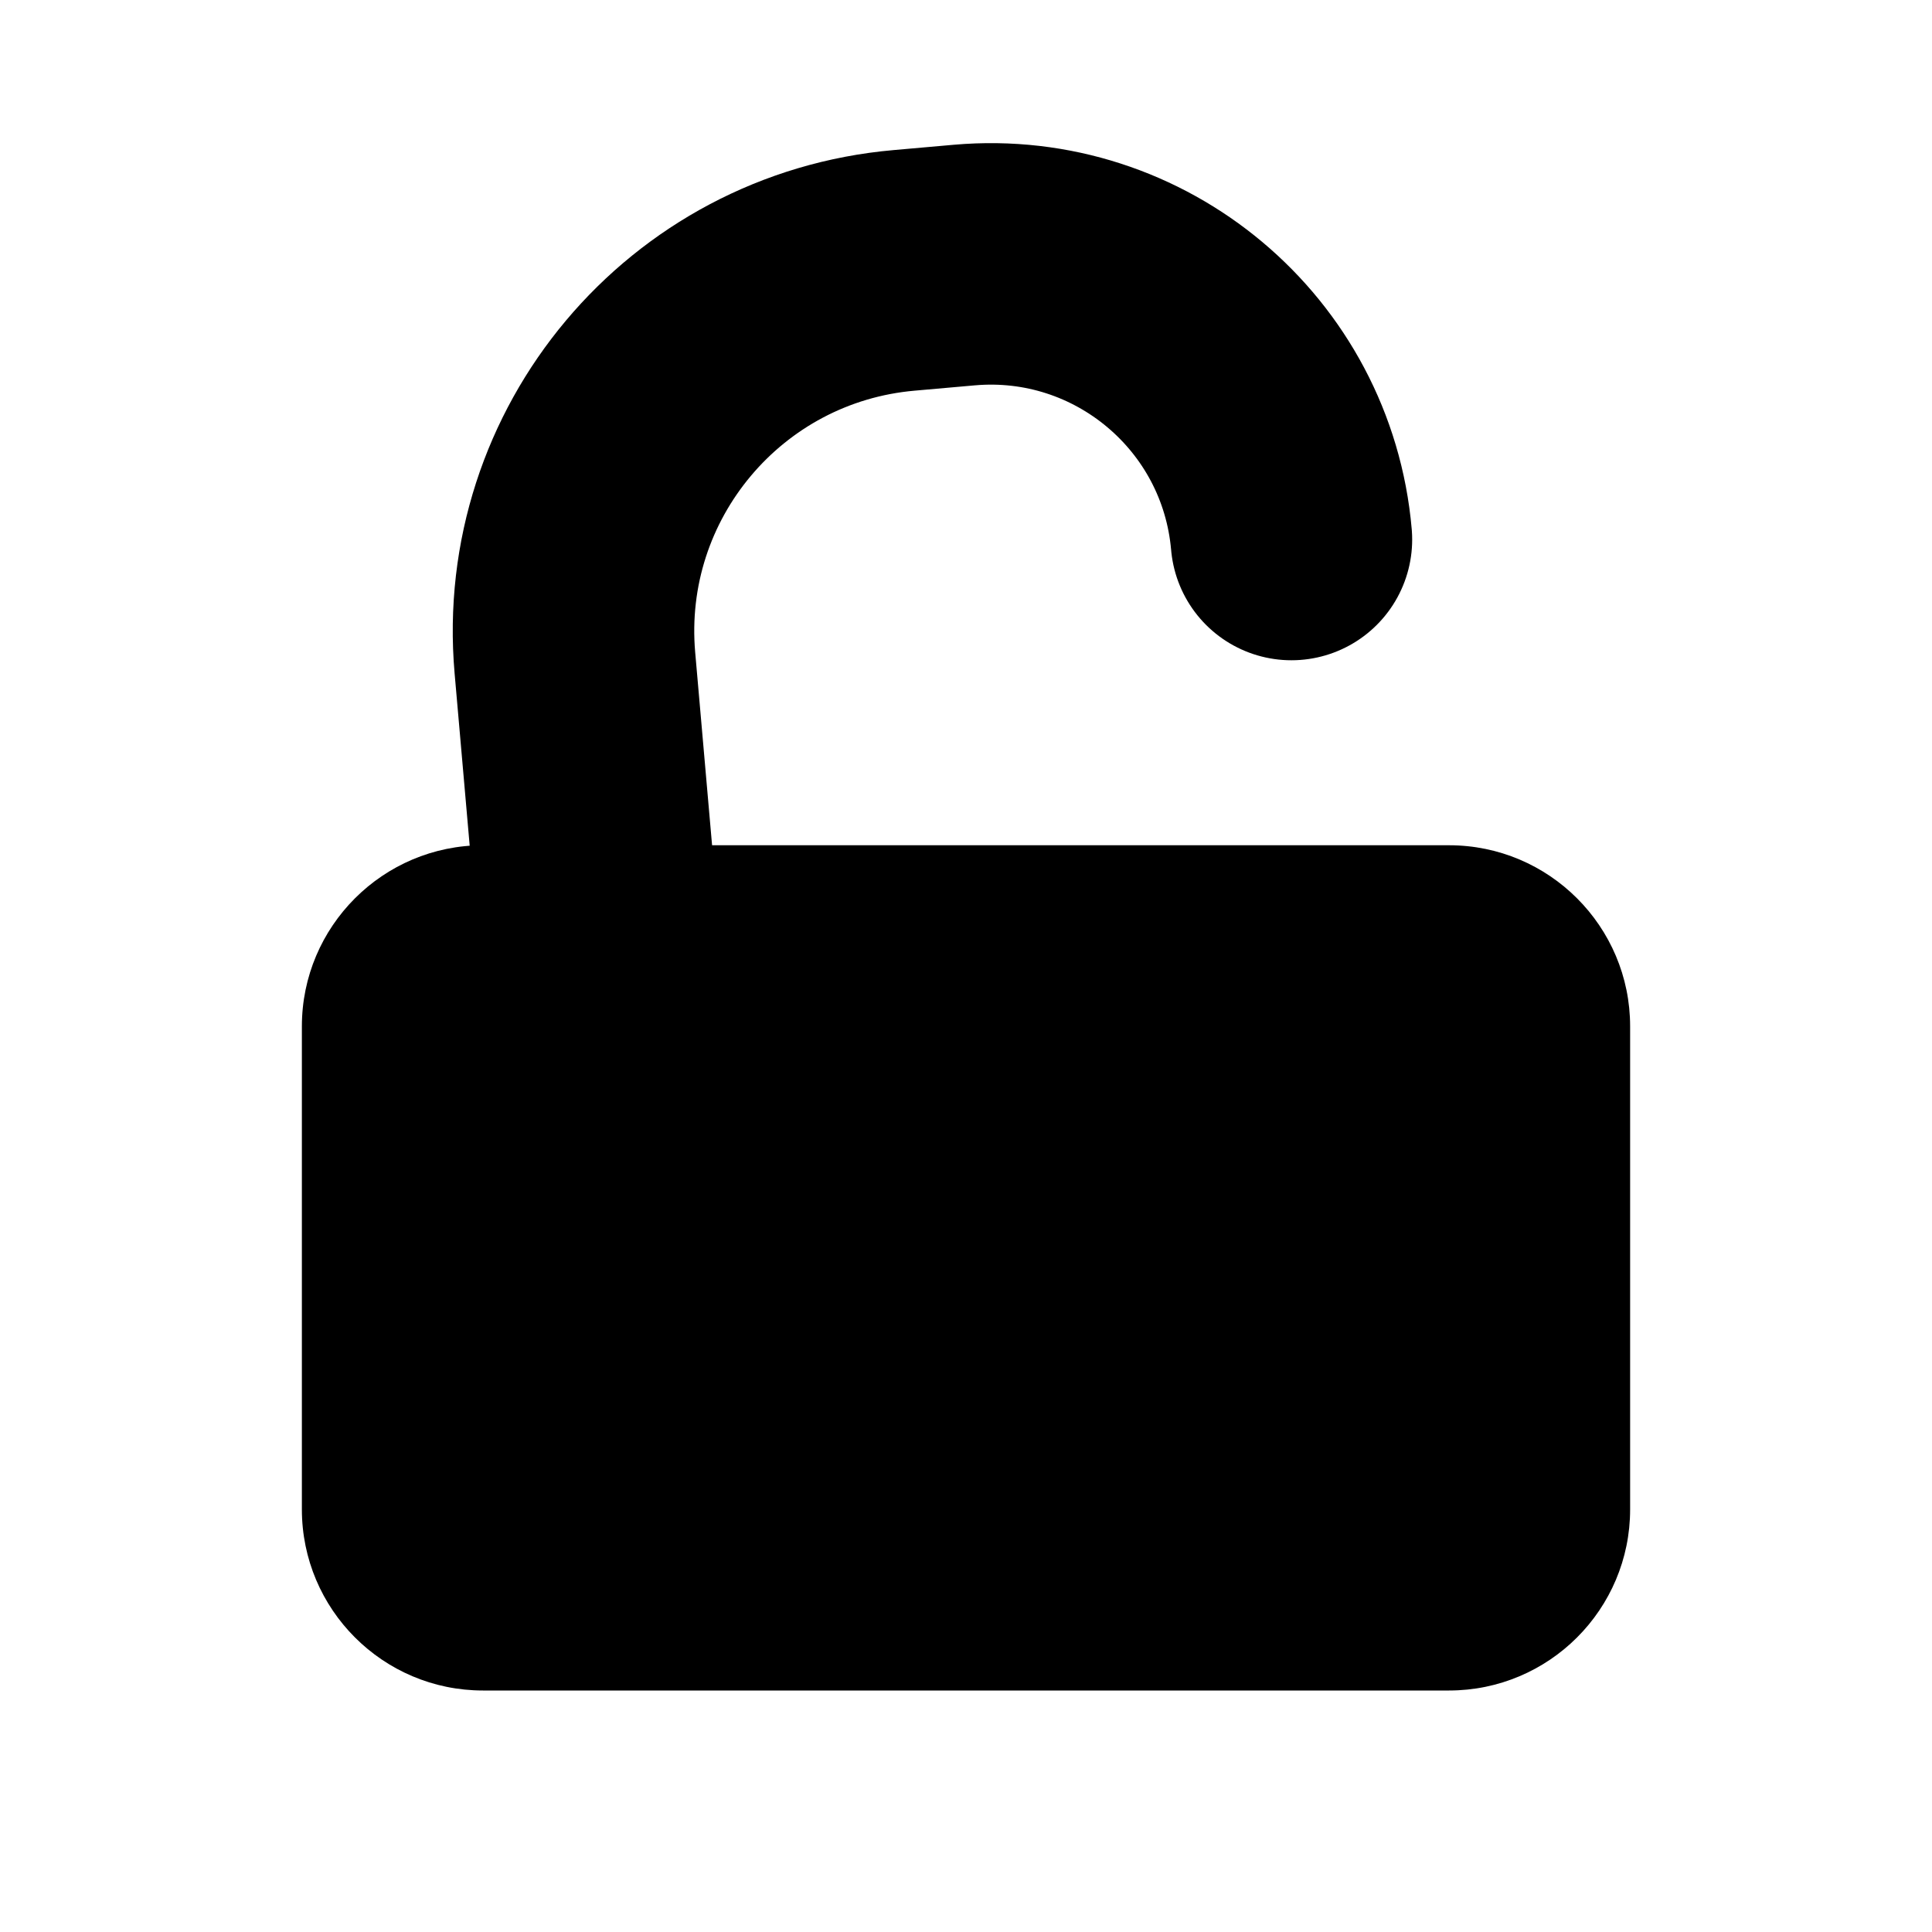
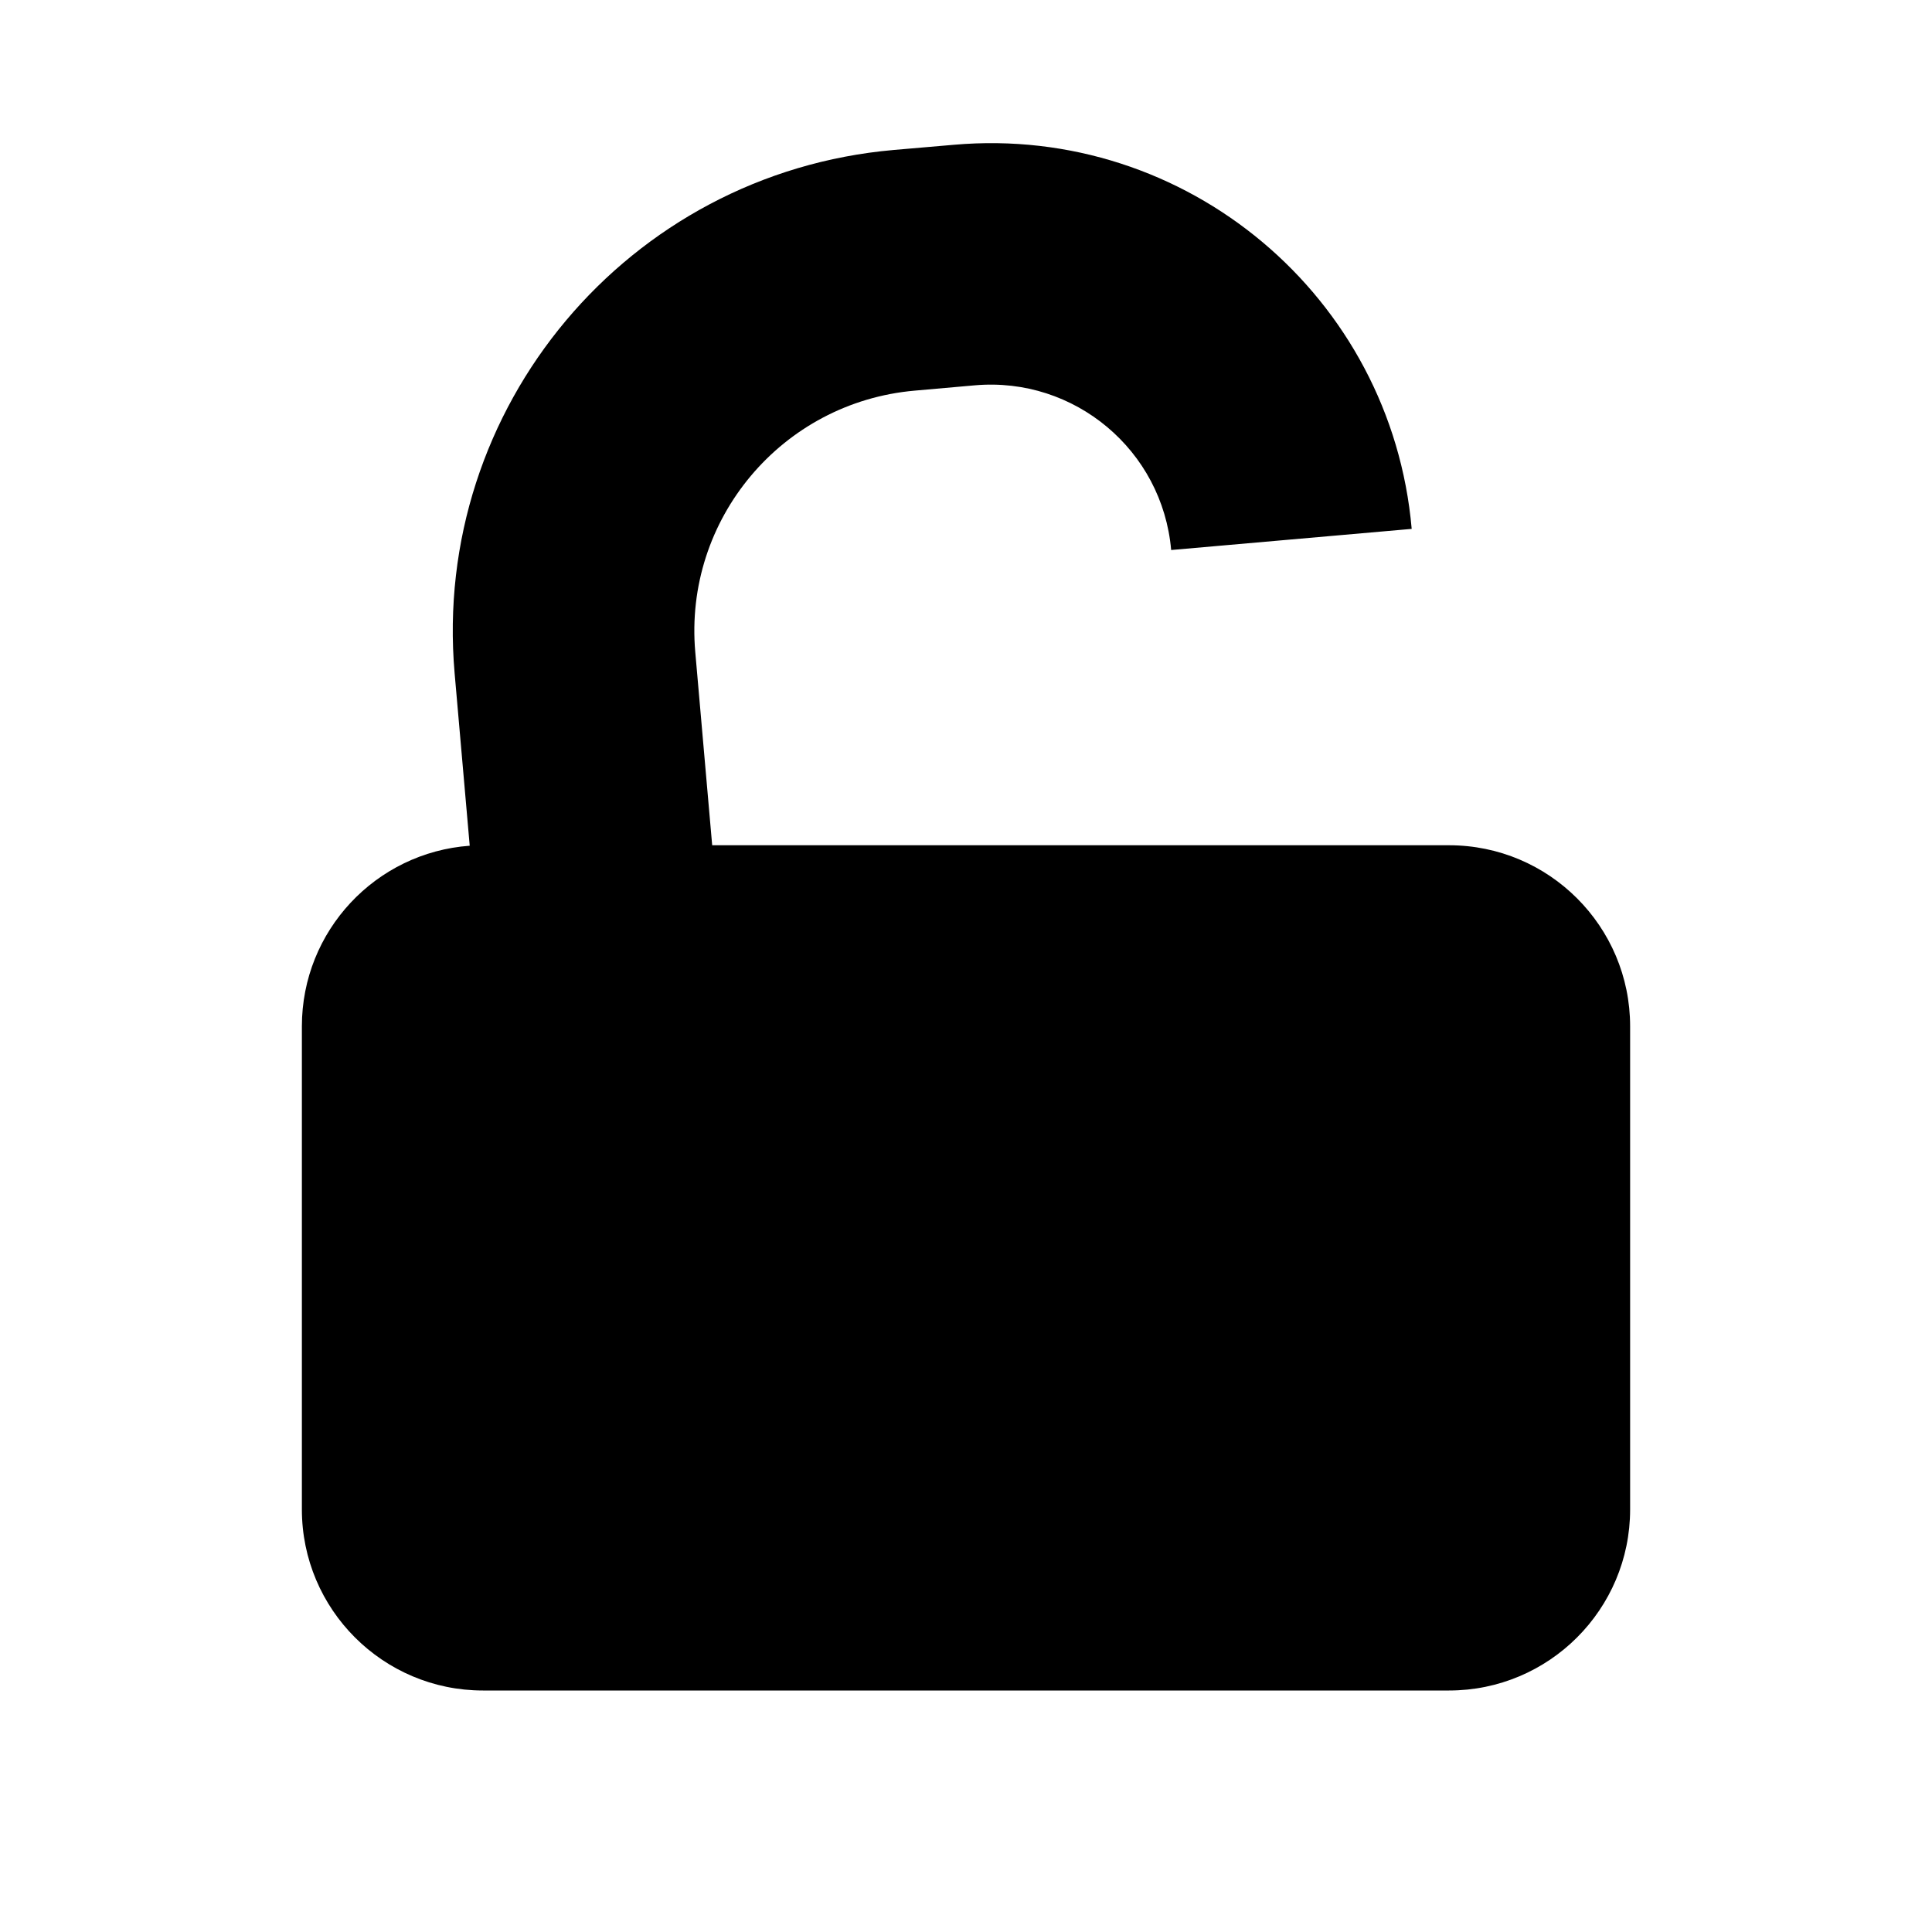
<svg xmlns="http://www.w3.org/2000/svg" width="16" height="16" viewBox="0 0 16 16" fill="none">
-   <path d="M2.5 8.5C2.5 7.672 3.172 7 4 7H12C12.828 7 13.5 7.672 13.5 8.5V12.5C13.5 13.328 12.828 14 12 14H4C3.172 14 2.5 13.328 2.5 12.5V8.5Z" fill="currentColor" />
-   <path d="M10.695 4.468V4.468C10.575 3.092 9.362 2.075 7.987 2.195L7.489 2.239C5.838 2.383 4.617 3.838 4.761 5.489L4.979 7.979" stroke="currentColor" stroke-width="2" stroke-linecap="round" stroke-linejoin="round" />
+   <path d="M7.401 1.242C5.201 1.435 3.573 3.375 3.765 5.576L3.89 7.004C3.113 7.06 2.5 7.708 2.5 8.5V12.5C2.5 13.328 3.172 14 4 14H12C12.828 14 13.5 13.328 13.5 12.5V8.5C13.5 7.672 12.828 7 12 7H5.898L5.758 5.401C5.661 4.301 6.475 3.331 7.576 3.235L8.074 3.191C8.899 3.119 9.627 3.729 9.699 4.555L11.691 4.38C11.523 2.455 9.825 1.03 7.9 1.199L7.401 1.242Z" fill="currentColor" />
</svg>
